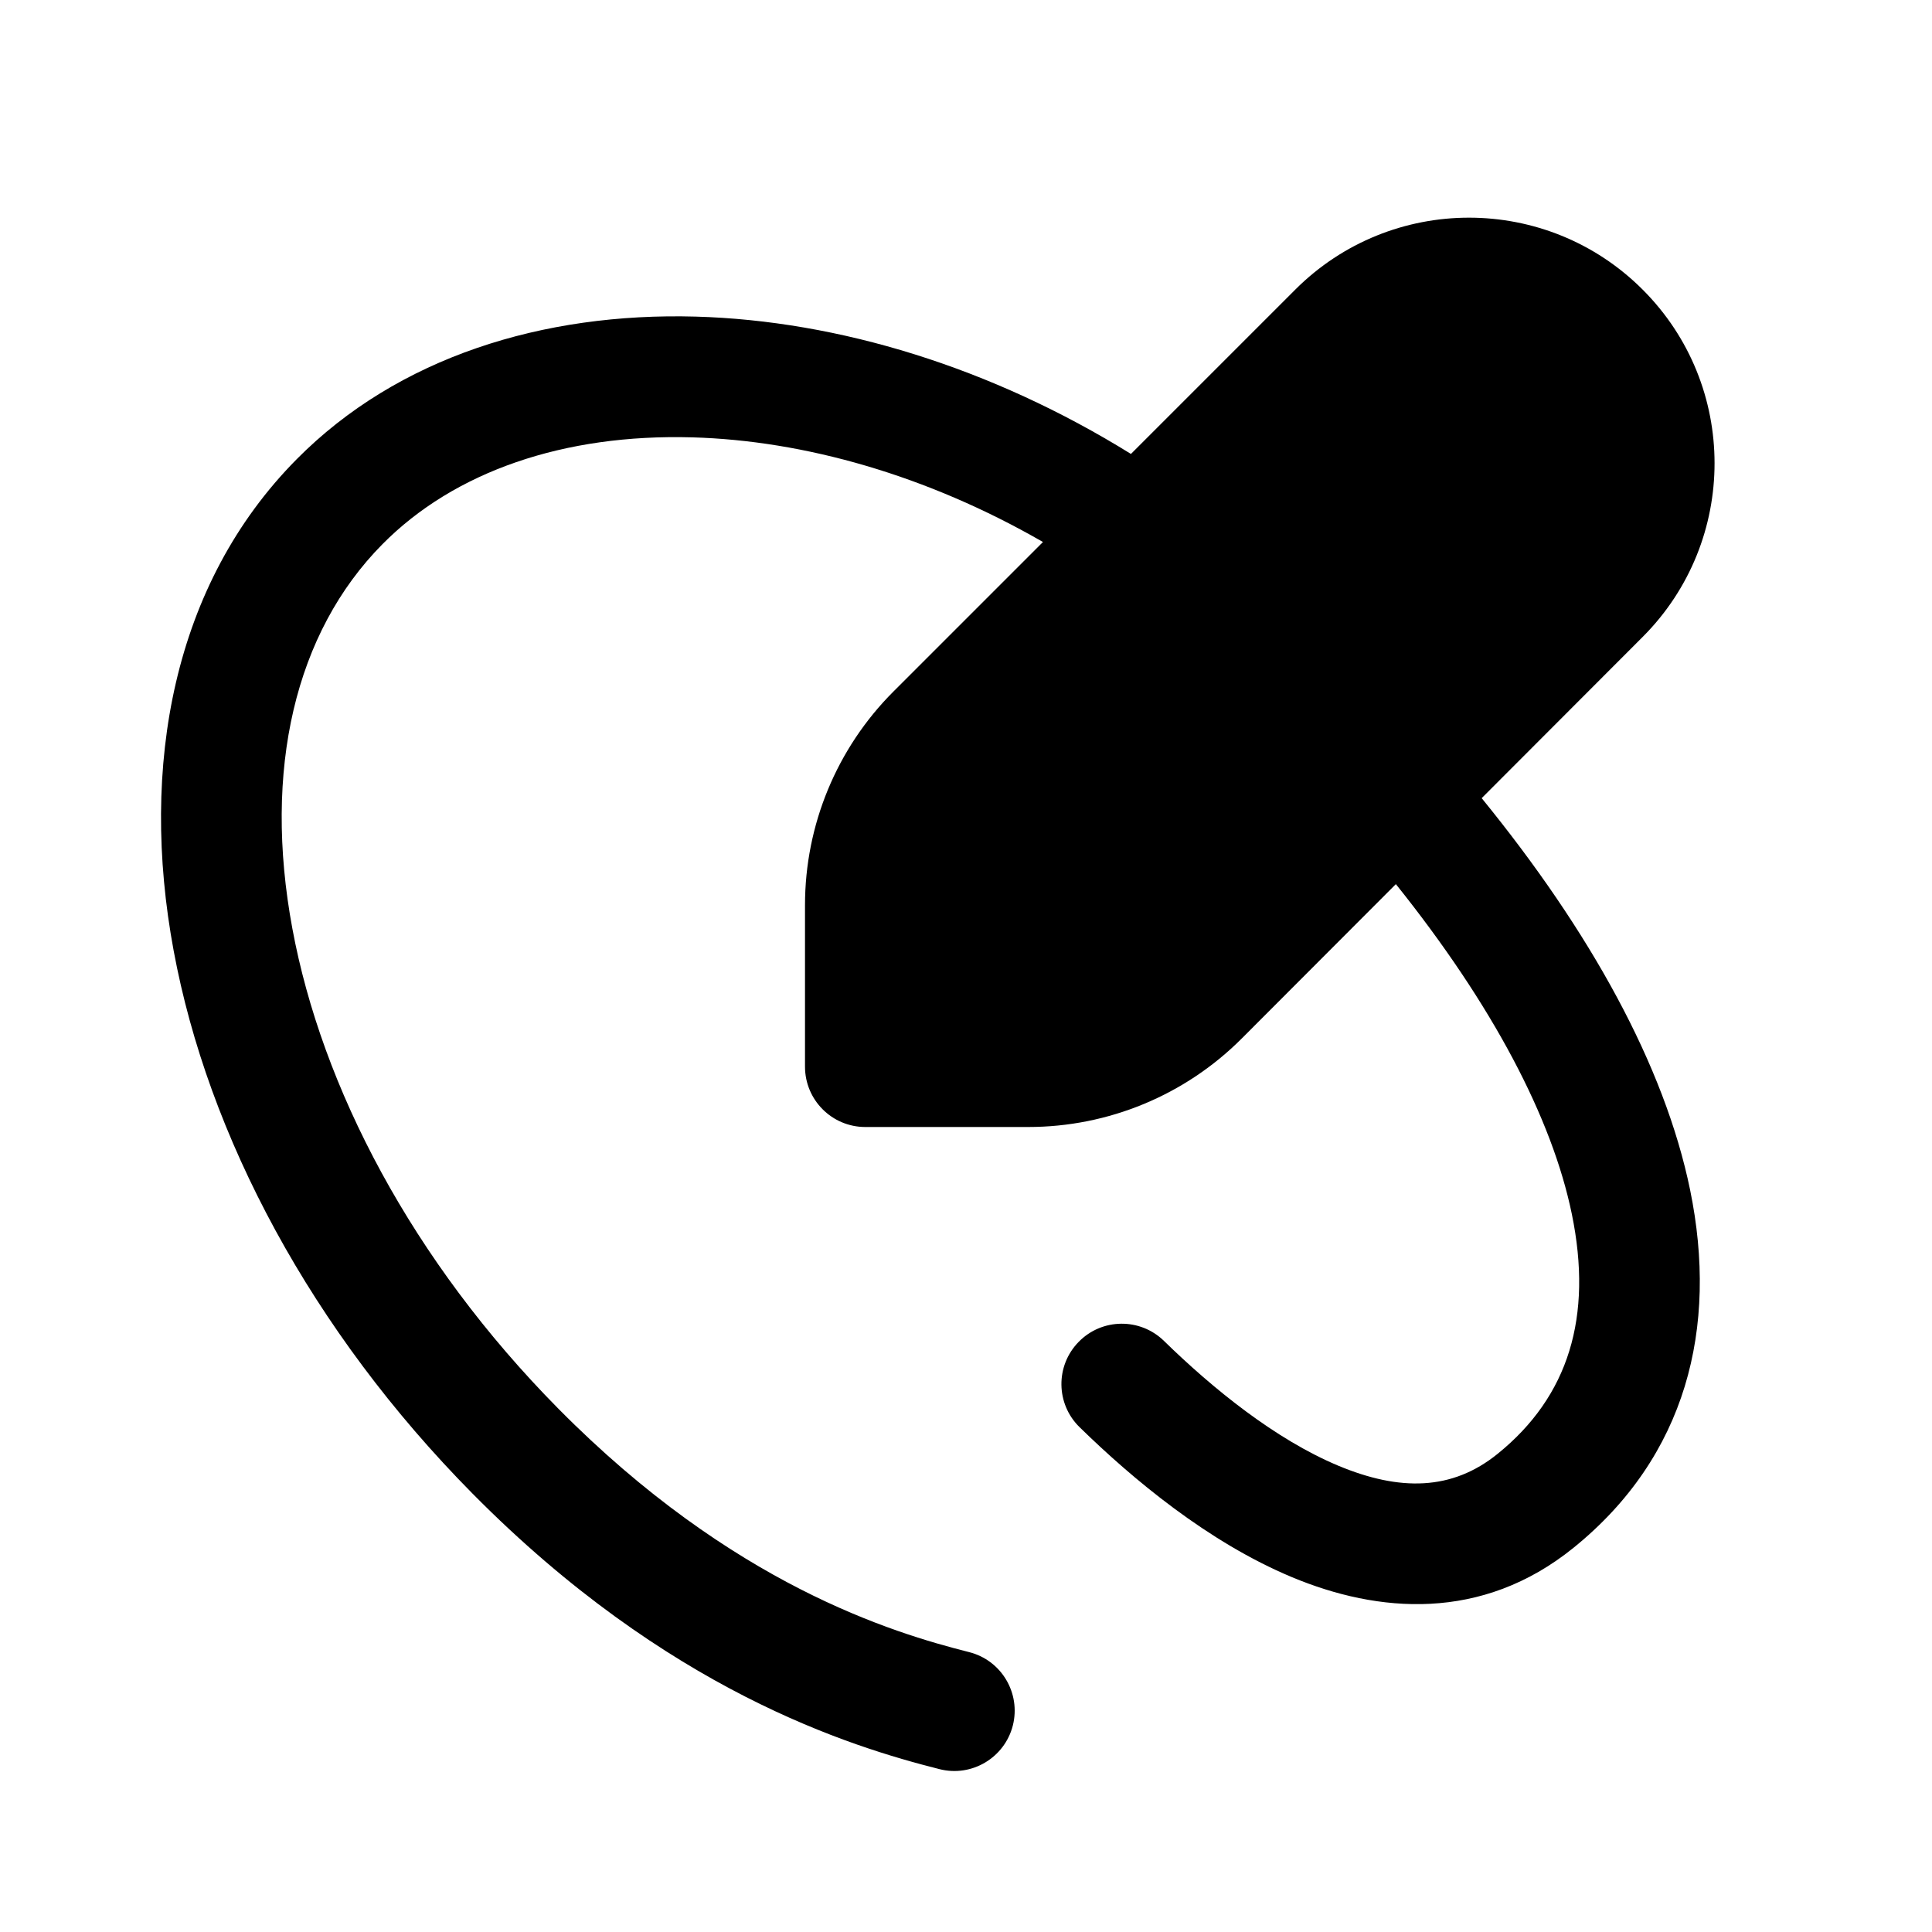
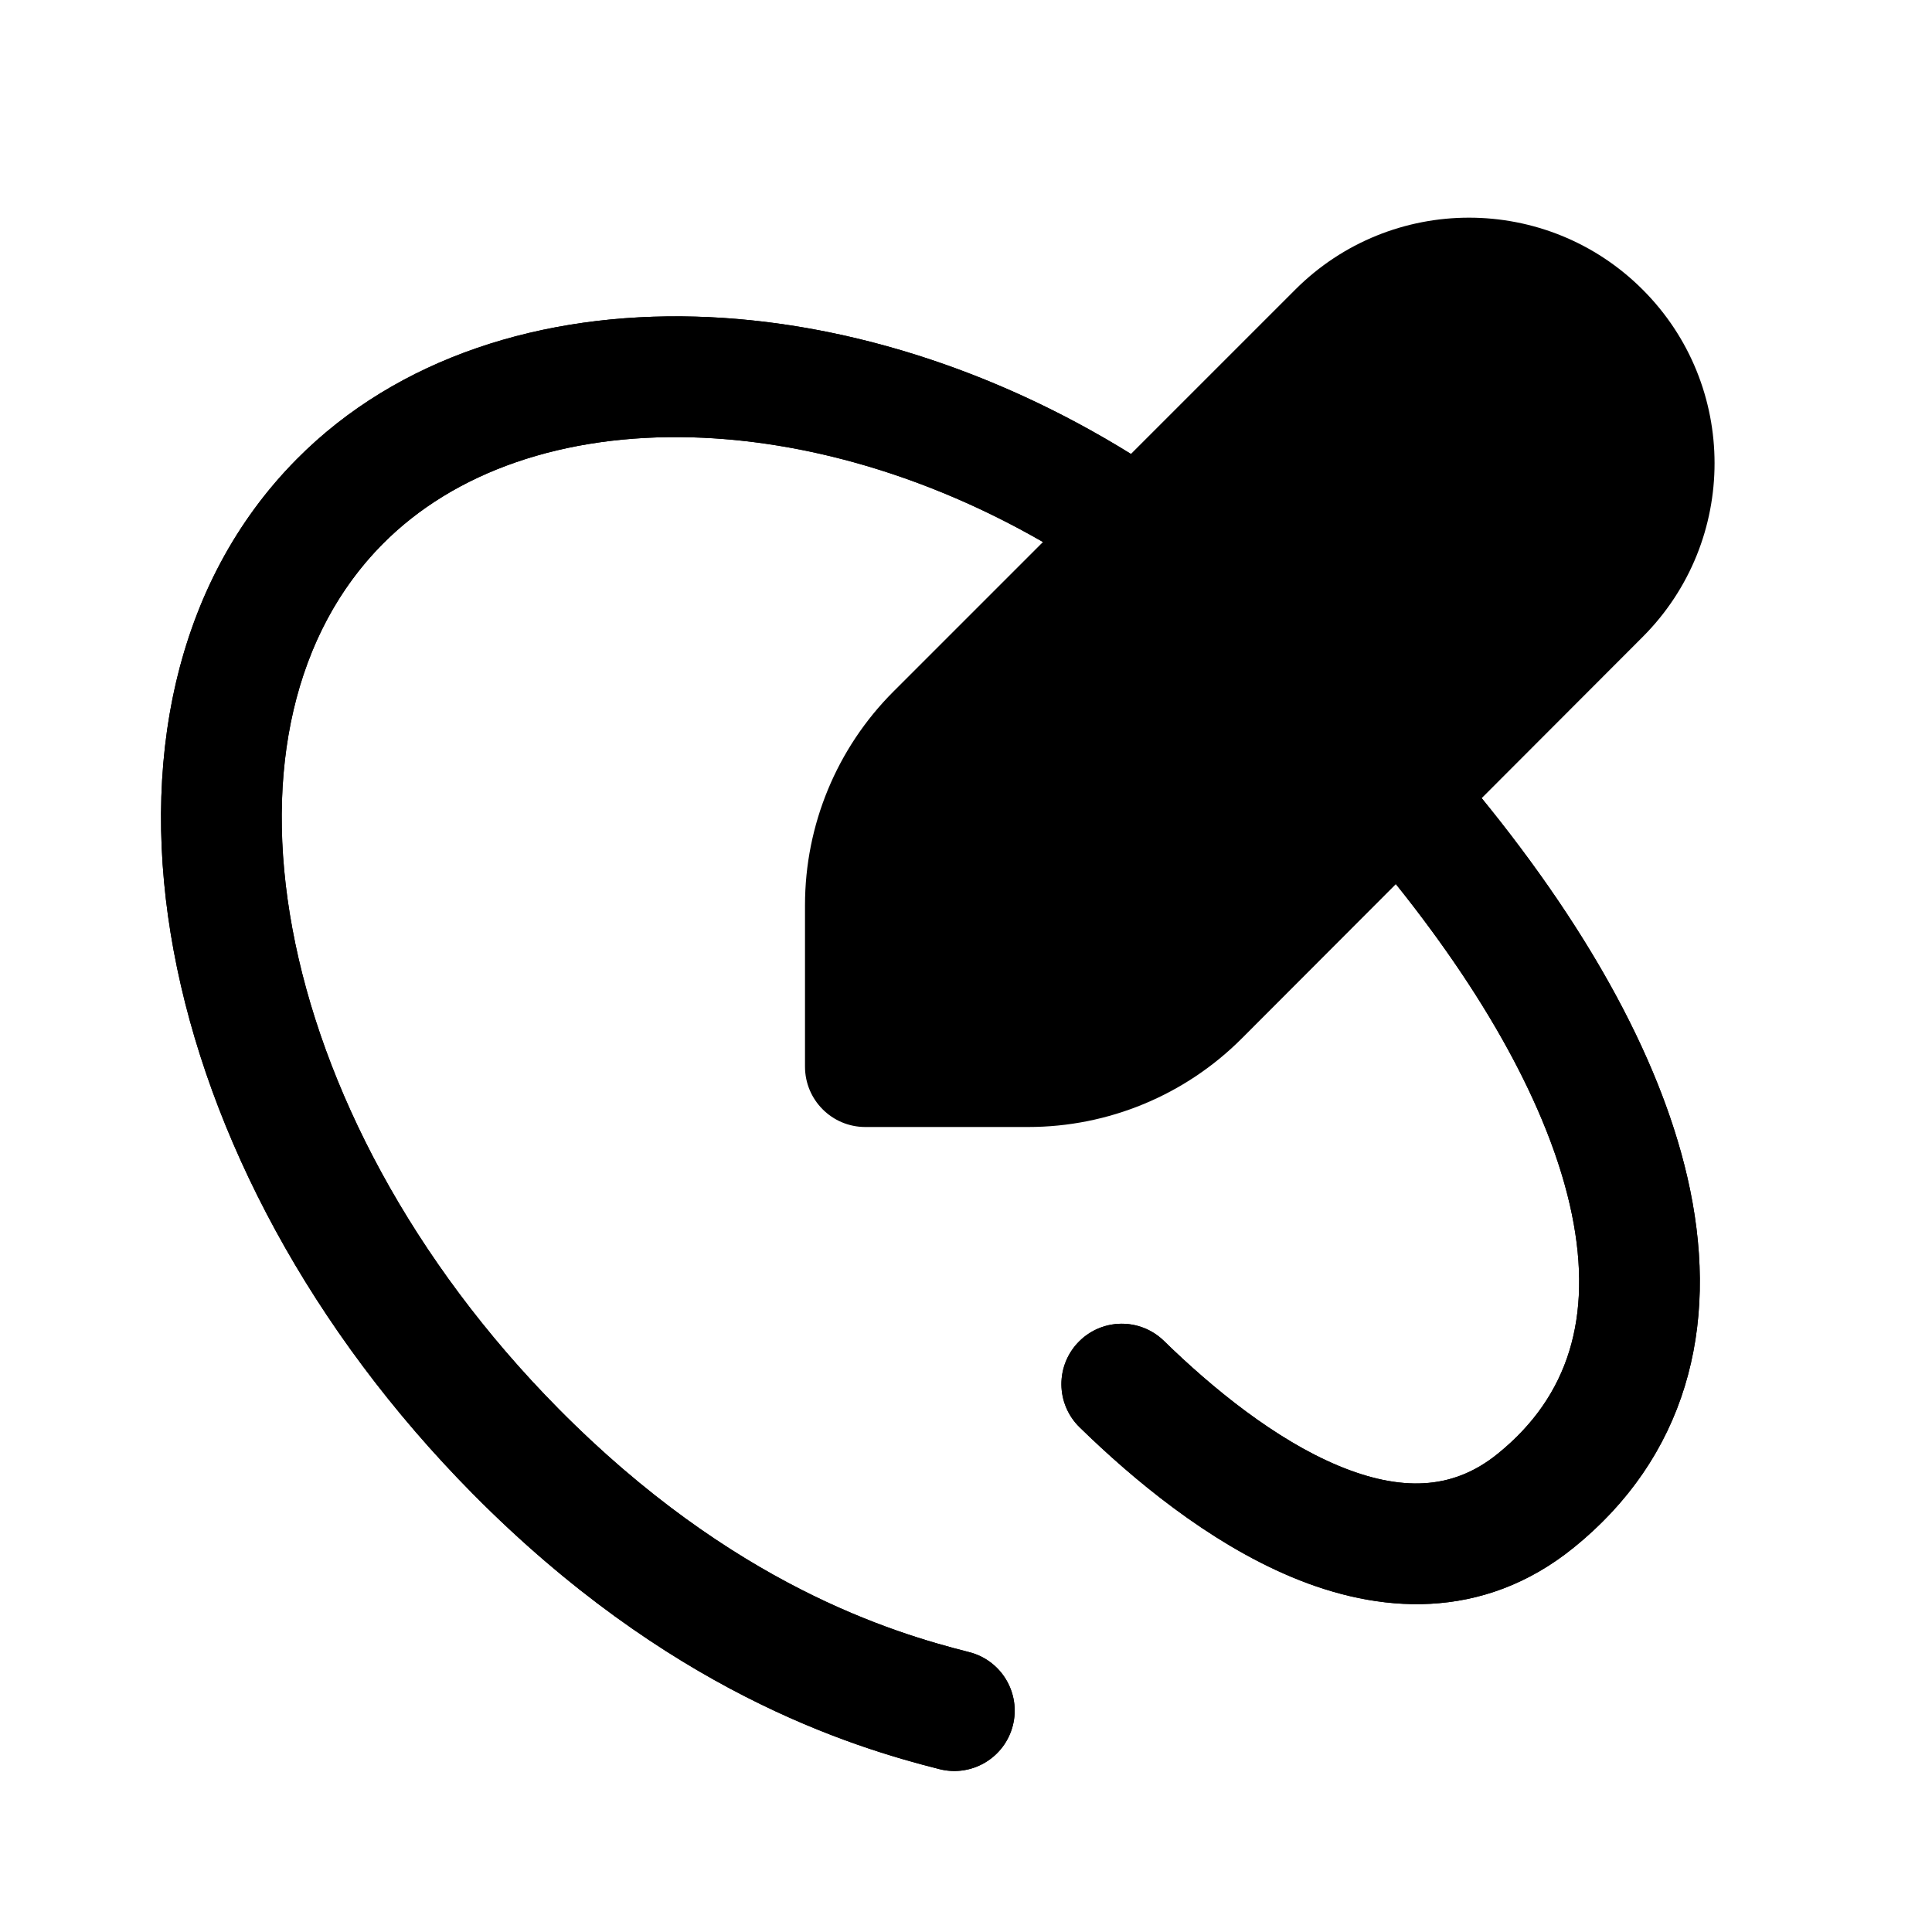
<svg xmlns="http://www.w3.org/2000/svg" width="24" height="24" viewBox="0 0 24 24" fill="none">
  <path d="M20.407 3.599C19.216 2.406 17.283 2.406 16.091 3.597L14.049 5.639C12.314 4.563 10.416 3.983 8.643 3.933C6.747 3.88 4.942 4.435 3.684 5.706C2.151 7.255 1.731 9.515 2.157 11.809C2.583 14.109 3.866 16.528 5.872 18.556C8.289 20.999 10.558 21.696 11.671 21.977C12.072 22.079 12.48 21.835 12.582 21.434C12.683 21.032 12.44 20.624 12.038 20.523C11.088 20.283 9.1 19.686 6.938 17.501C5.117 15.66 3.997 13.505 3.632 11.536C3.265 9.561 3.665 7.858 4.75 6.761C5.644 5.857 7.005 5.388 8.6 5.433C9.989 5.472 11.515 5.903 12.956 6.733L11.098 8.591C10.395 9.294 10 10.248 10 11.243V13.25C10 13.664 10.335 14 10.749 14H12.773C13.769 14 14.724 13.604 15.427 12.899L17.34 10.983C18.544 12.486 19.281 13.892 19.526 15.082C19.788 16.359 19.487 17.346 18.604 18.06C18.036 18.52 17.386 18.525 16.626 18.208C15.844 17.881 15.067 17.251 14.459 16.657C14.163 16.368 13.688 16.373 13.399 16.67C13.109 16.966 13.115 17.441 13.412 17.73C14.067 18.37 15.005 19.156 16.049 19.592C17.115 20.037 18.404 20.151 19.547 19.227C20.948 18.094 21.347 16.496 20.995 14.781C20.677 13.235 19.753 11.568 18.406 9.915L20.408 7.91C21.596 6.718 21.596 4.789 20.407 3.599Z" fill="black" />
+   <path d="M11.855 21.25C10.823 20.989 8.695 20.342 6.406 18.028C2.579 14.161 1.599 8.88 4.218 6.233C6.369 4.059 10.55 4.185 14 6.5" stroke="black" stroke-width="1.5" stroke-linecap="round" stroke-linejoin="round" />
+   <path d="M17.5 10C20.477 13.473 21.36 16.797 19.075 18.644C17.364 20.027 15.199 18.427 13.935 17.194" stroke="black" stroke-width="1.5" stroke-linecap="round" stroke-linejoin="round" />
</svg>
